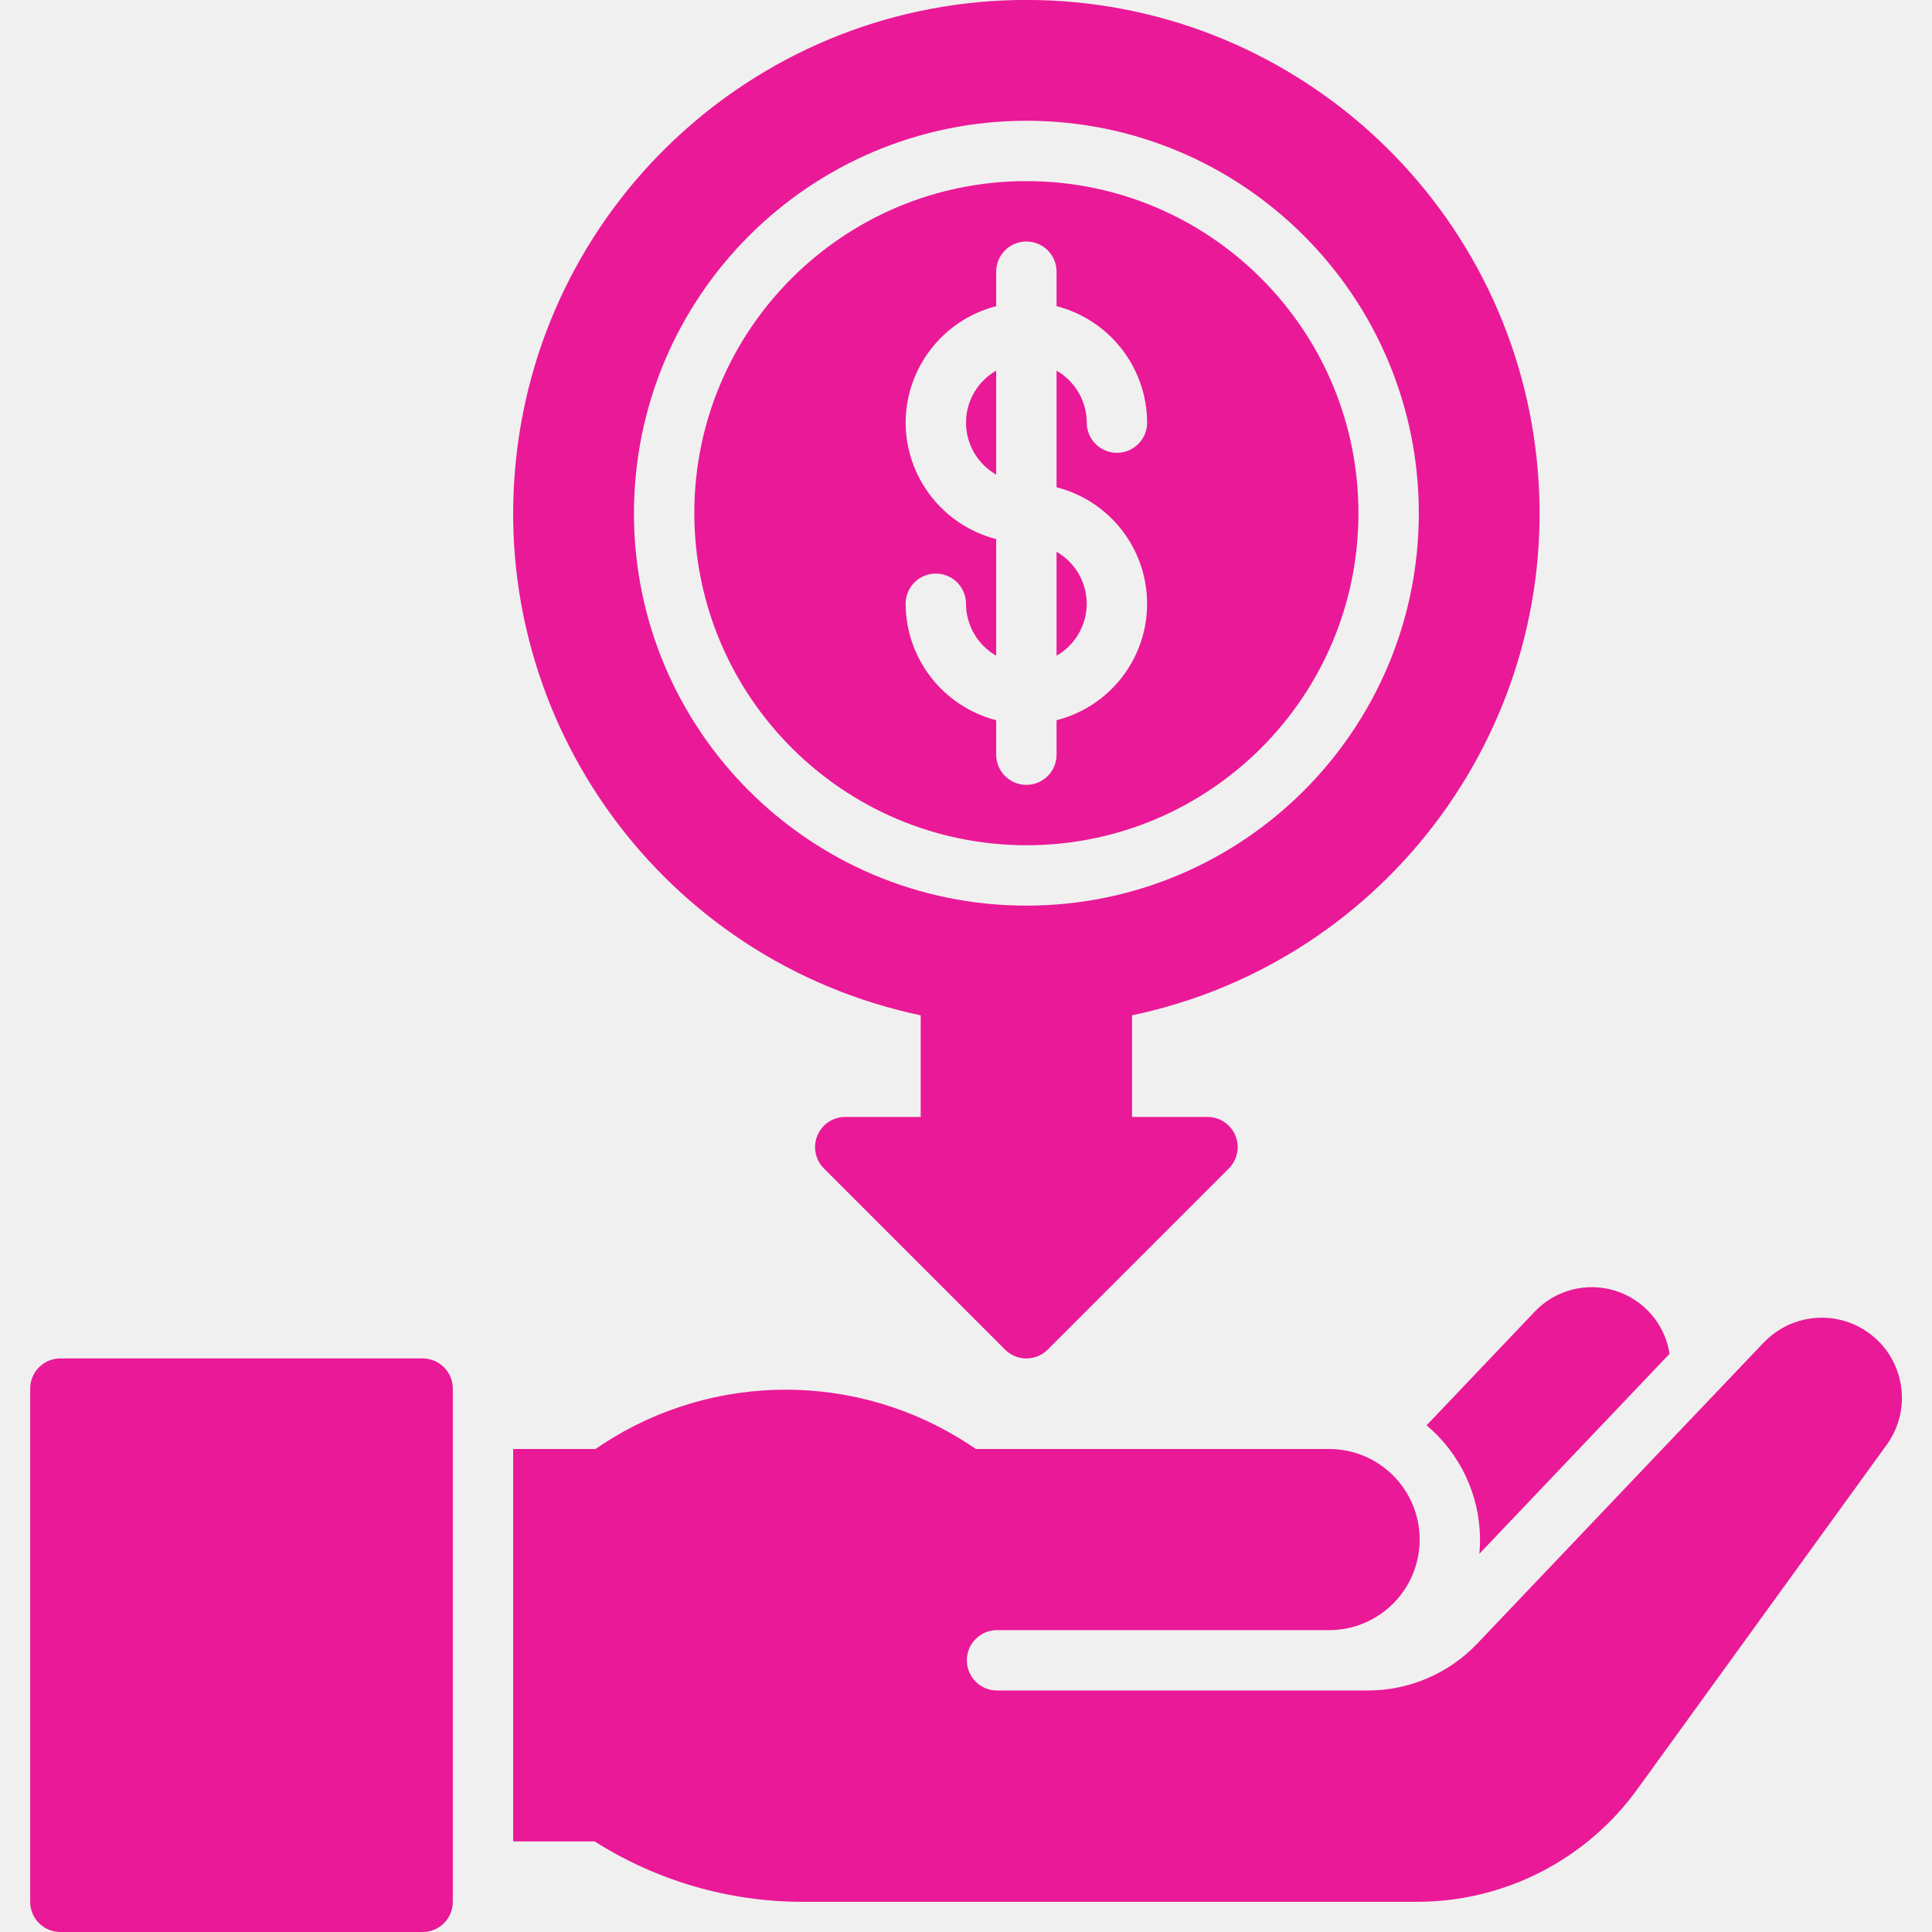
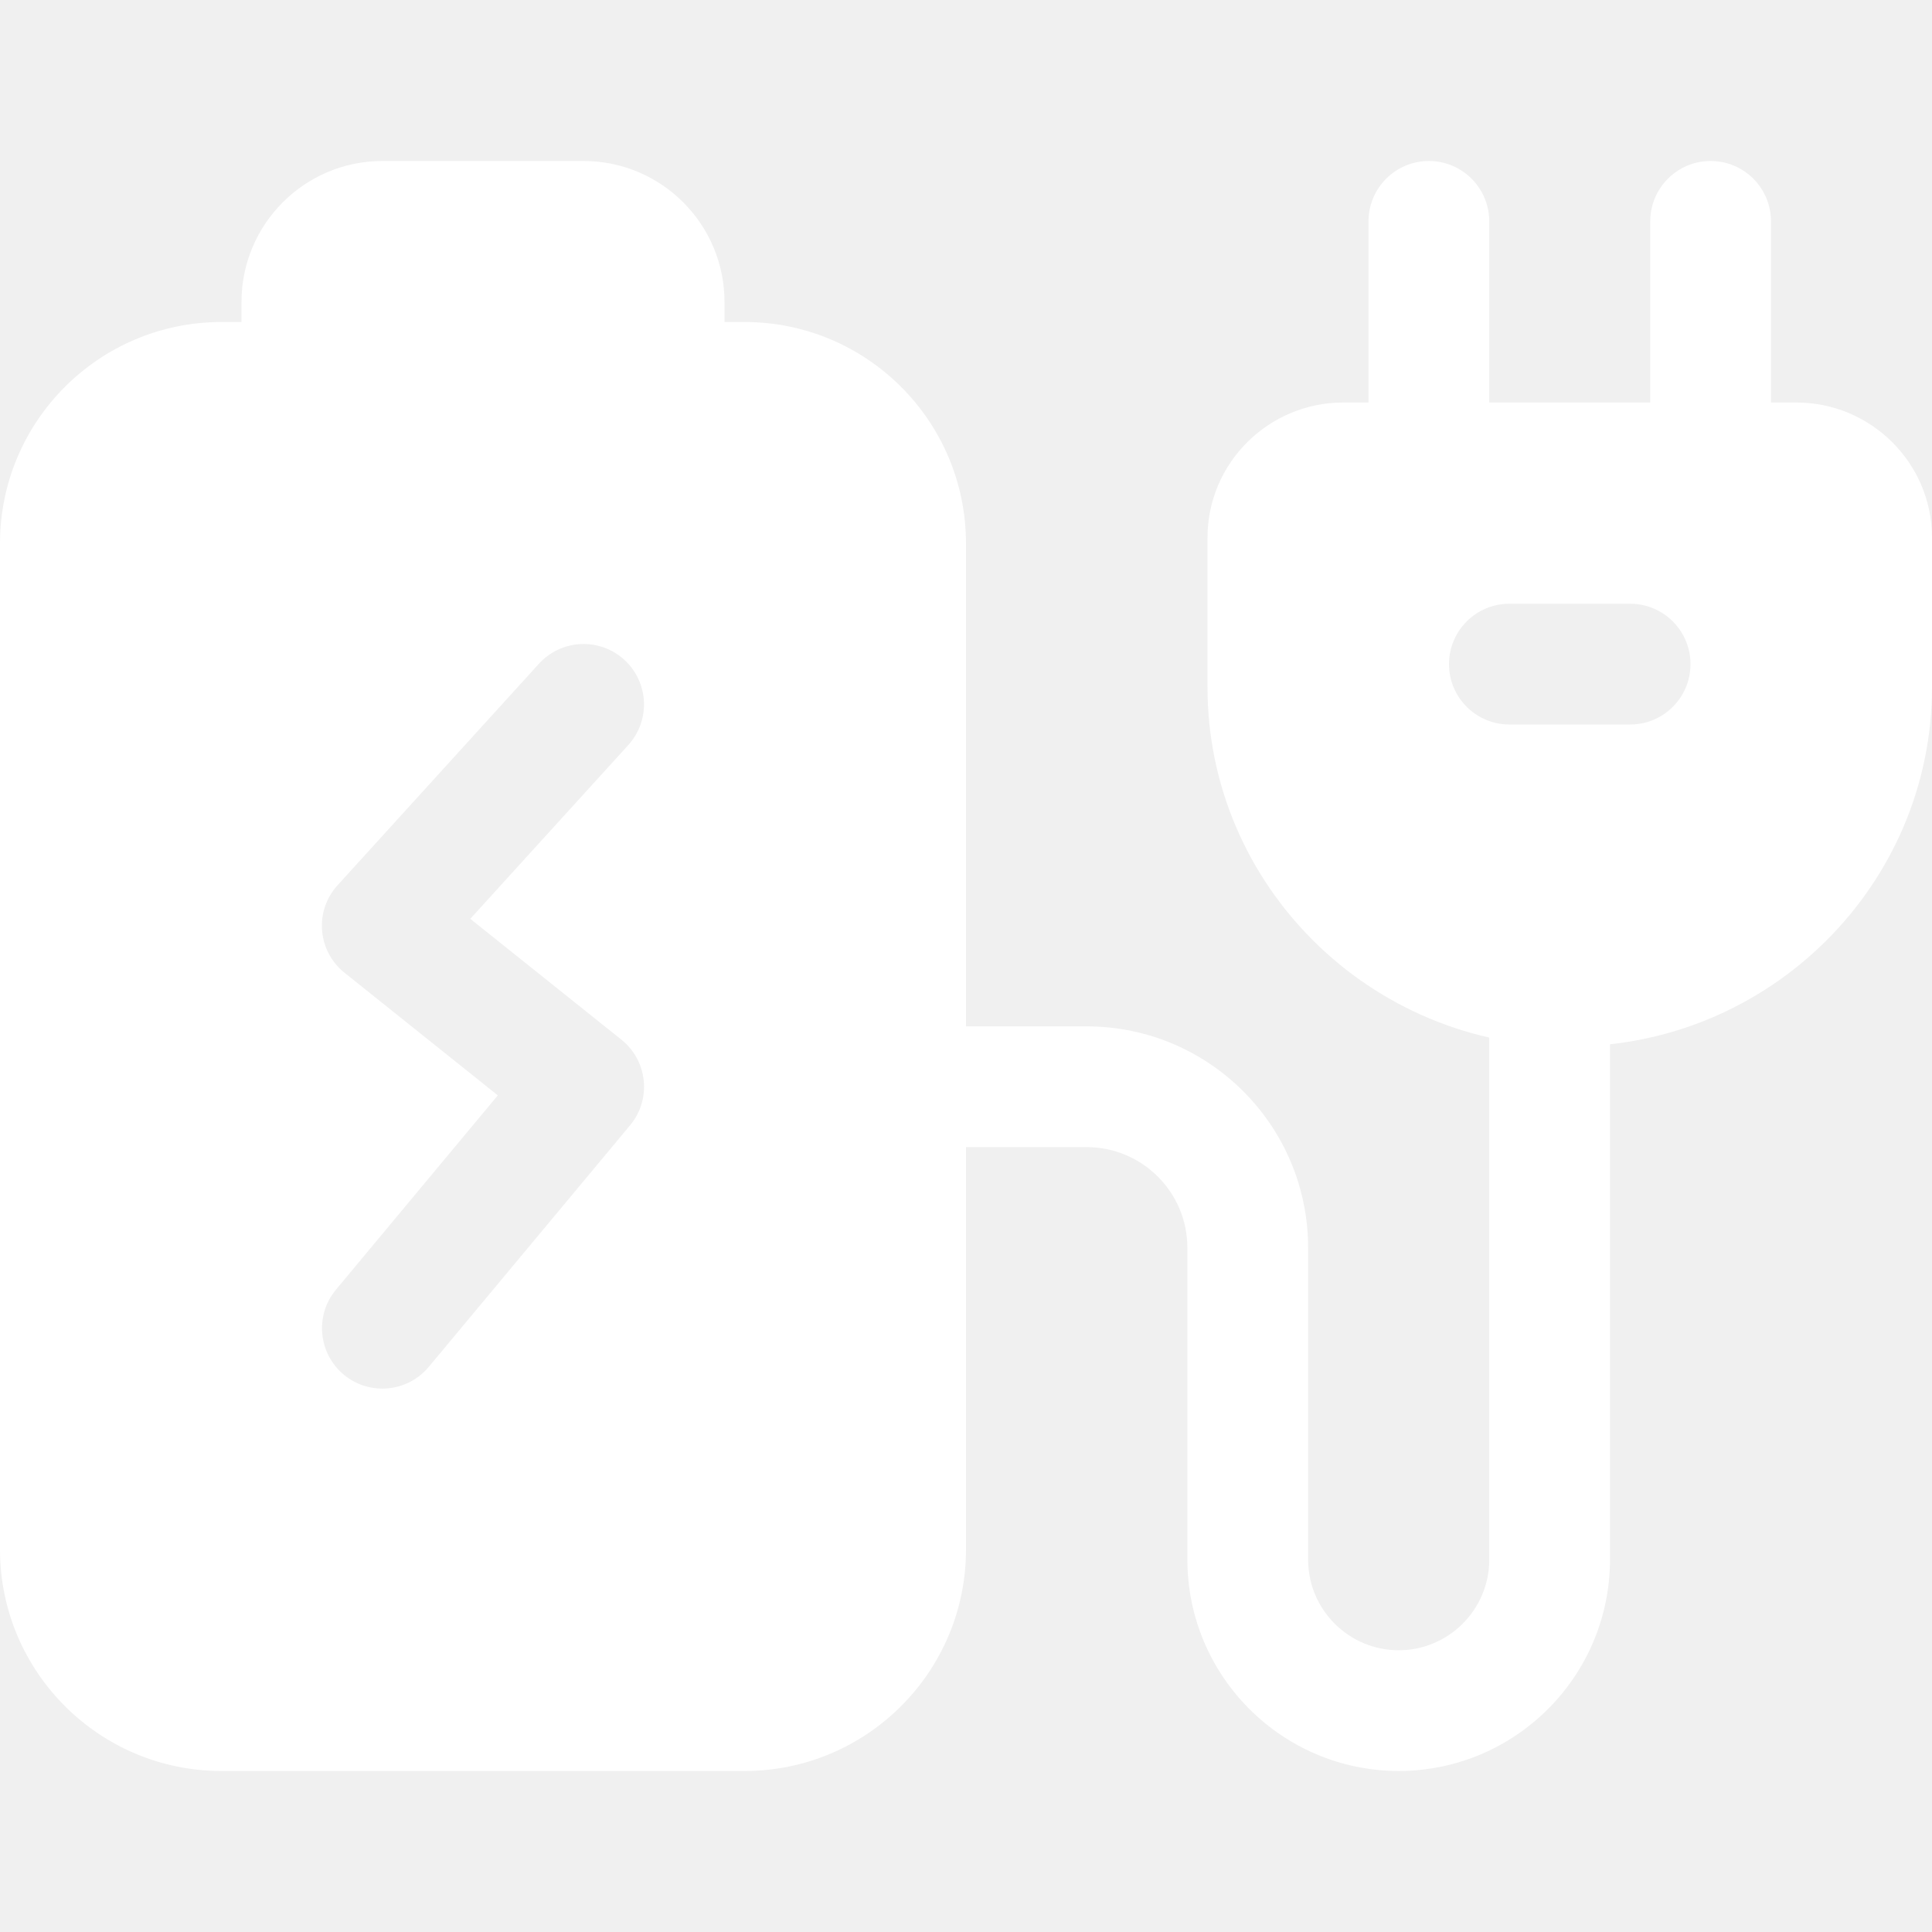
- <svg xmlns="http://www.w3.org/2000/svg" version="1.1" width="512" height="512" x="0" y="0" viewBox="0 0 64 64" style="enable-background:new 0 0 512 512" xml:space="preserve" class="">
+ <svg xmlns="http://www.w3.org/2000/svg" version="1.1" width="512" height="512" x="0" y="0" viewBox="0 0 24 24" style="enable-background:new 0 0 512 512" xml:space="preserve">
  <g>
-     <path d="M34 28a11 11 0 1 0-11-11 11.013 11.013 0 0 0 11 11Zm-4-14a4 4 0 0 1 3-3.858V9a1 1 0 0 1 2 0v1.142A4 4 0 0 1 38 14a1 1 0 0 1-2 0 1.993 1.993 0 0 0-1-1.722v3.864a3.981 3.981 0 0 1 0 7.716V25a1 1 0 0 1-2 0v-1.142A4 4 0 0 1 30 20a1 1 0 0 1 2 0 1.993 1.993 0 0 0 1 1.722v-3.864A4 4 0 0 1 30 14Z" fill="#ea1997" opacity="1" data-original="#000000" />
-     <path d="M36 20a1.993 1.993 0 0 0-1-1.722v3.444A1.993 1.993 0 0 0 36 20Z" fill="#ea1997" opacity="1" data-original="#000000" />
-     <path d="M30.5 33.634V37H28a1 1 0 0 0-.707 1.707l6 6a1 1 0 0 0 1.414 0l6-6A1 1 0 0 0 40 37h-2.5v-3.366a17 17 0 1 0-7 0ZM34 4a13 13 0 1 1-13 13A13.015 13.015 0 0 1 34 4Z" fill="#ea1997" opacity="1" data-original="#000000" />
-     <path d="M33 12.278a1.983 1.983 0 0 0 0 3.444Z" fill="#ea1997" opacity="1" data-original="#000000" />
-     <rect width="14" height="19" x="1" y="45" rx="1" fill="#ea1997" opacity="1" data-original="#000000" />
-     <path d="M47.258 47.215A4.969 4.969 0 0 1 49.028 51c0 .158-.007.315-.021.47l6.3-6.625a2.609 2.609 0 0 0-4.47-1.393Z" fill="#ea1997" opacity="1" data-original="#000000" />
-     <path d="m58.423 44.475-9.488 9.972A5 5 0 0 1 45.313 56H33.028a1 1 0 1 1 0-2h11a3 3 0 0 0 0-6h-11.7l-.252-.168a11.085 11.085 0 0 0-12.1 0l-.25.168H17v13h2.7a12.859 12.859 0 0 0 6.9 2h20.343a9 9 0 0 0 7.291-3.724L62.5 47.86a2.654 2.654 0 0 0-4.073-3.385Z" fill="#ea1997" opacity="1" data-original="#000000" />
+     <path d="M17.75 6.25A.75.75 0 0 1 17 5.5V2.75a.75.75 0 0 1 1.5 0V5.5a.75.75 0 0 1-.75.75zM21.25 6.25a.75.75 0 0 1-.75-.75V2.75a.75.75 0 0 1 1.5 0V5.5a.75.75 0 0 1-.75.75z" fill="#ffffff" opacity="1" data-original="#000000" />
+     <path d="M22.313 5h-5.625C15.757 5 15 5.753 15 6.679v1.857C15 10.997 17.019 13 19.5 13S24 10.997 24 8.536V6.679C24 5.753 23.243 5 22.313 5zM20.25 9h-1.5a.75.75 0 0 1 0-1.5h1.5a.75.75 0 0 1 0 1.5z" fill="#ffffff" opacity="1" data-original="#000000" />
+     <path d="M17.375 22a2.629 2.629 0 0 1-2.625-2.625V15.5c0-.689-.561-1.25-1.25-1.25h-2.25a.75.75 0 0 1 0-1.5h2.25a2.752 2.752 0 0 1 2.75 2.75v3.875c0 .62.505 1.125 1.125 1.125s1.125-.505 1.125-1.125V12.5a.75.75 0 0 1 1.5 0v6.875A2.629 2.629 0 0 1 17.375 22z" fill="#ffffff" opacity="1" data-original="#000000" />
+     <path d="M9.25 4H9v-.25C9 2.785 8.215 2 7.25 2h-2.5C3.785 2 3 2.785 3 3.75V4h-.25A2.752 2.752 0 0 0 0 6.75v12.5A2.752 2.752 0 0 0 2.75 22h6.5A2.752 2.752 0 0 0 12 19.25V6.75A2.752 2.752 0 0 0 9.25 4zm-1.531 8.915a.748.748 0 0 1 .107 1.065l-2.5 3a.749.749 0 1 1-1.152-.96l2.01-2.413-1.903-1.522a.747.747 0 0 1-.087-1.089l2.5-2.75a.75.75 0 0 1 1.111 1.009l-1.963 2.159z" fill="#ffffff" opacity="1" data-original="#000000" />
  </g>
</svg>
